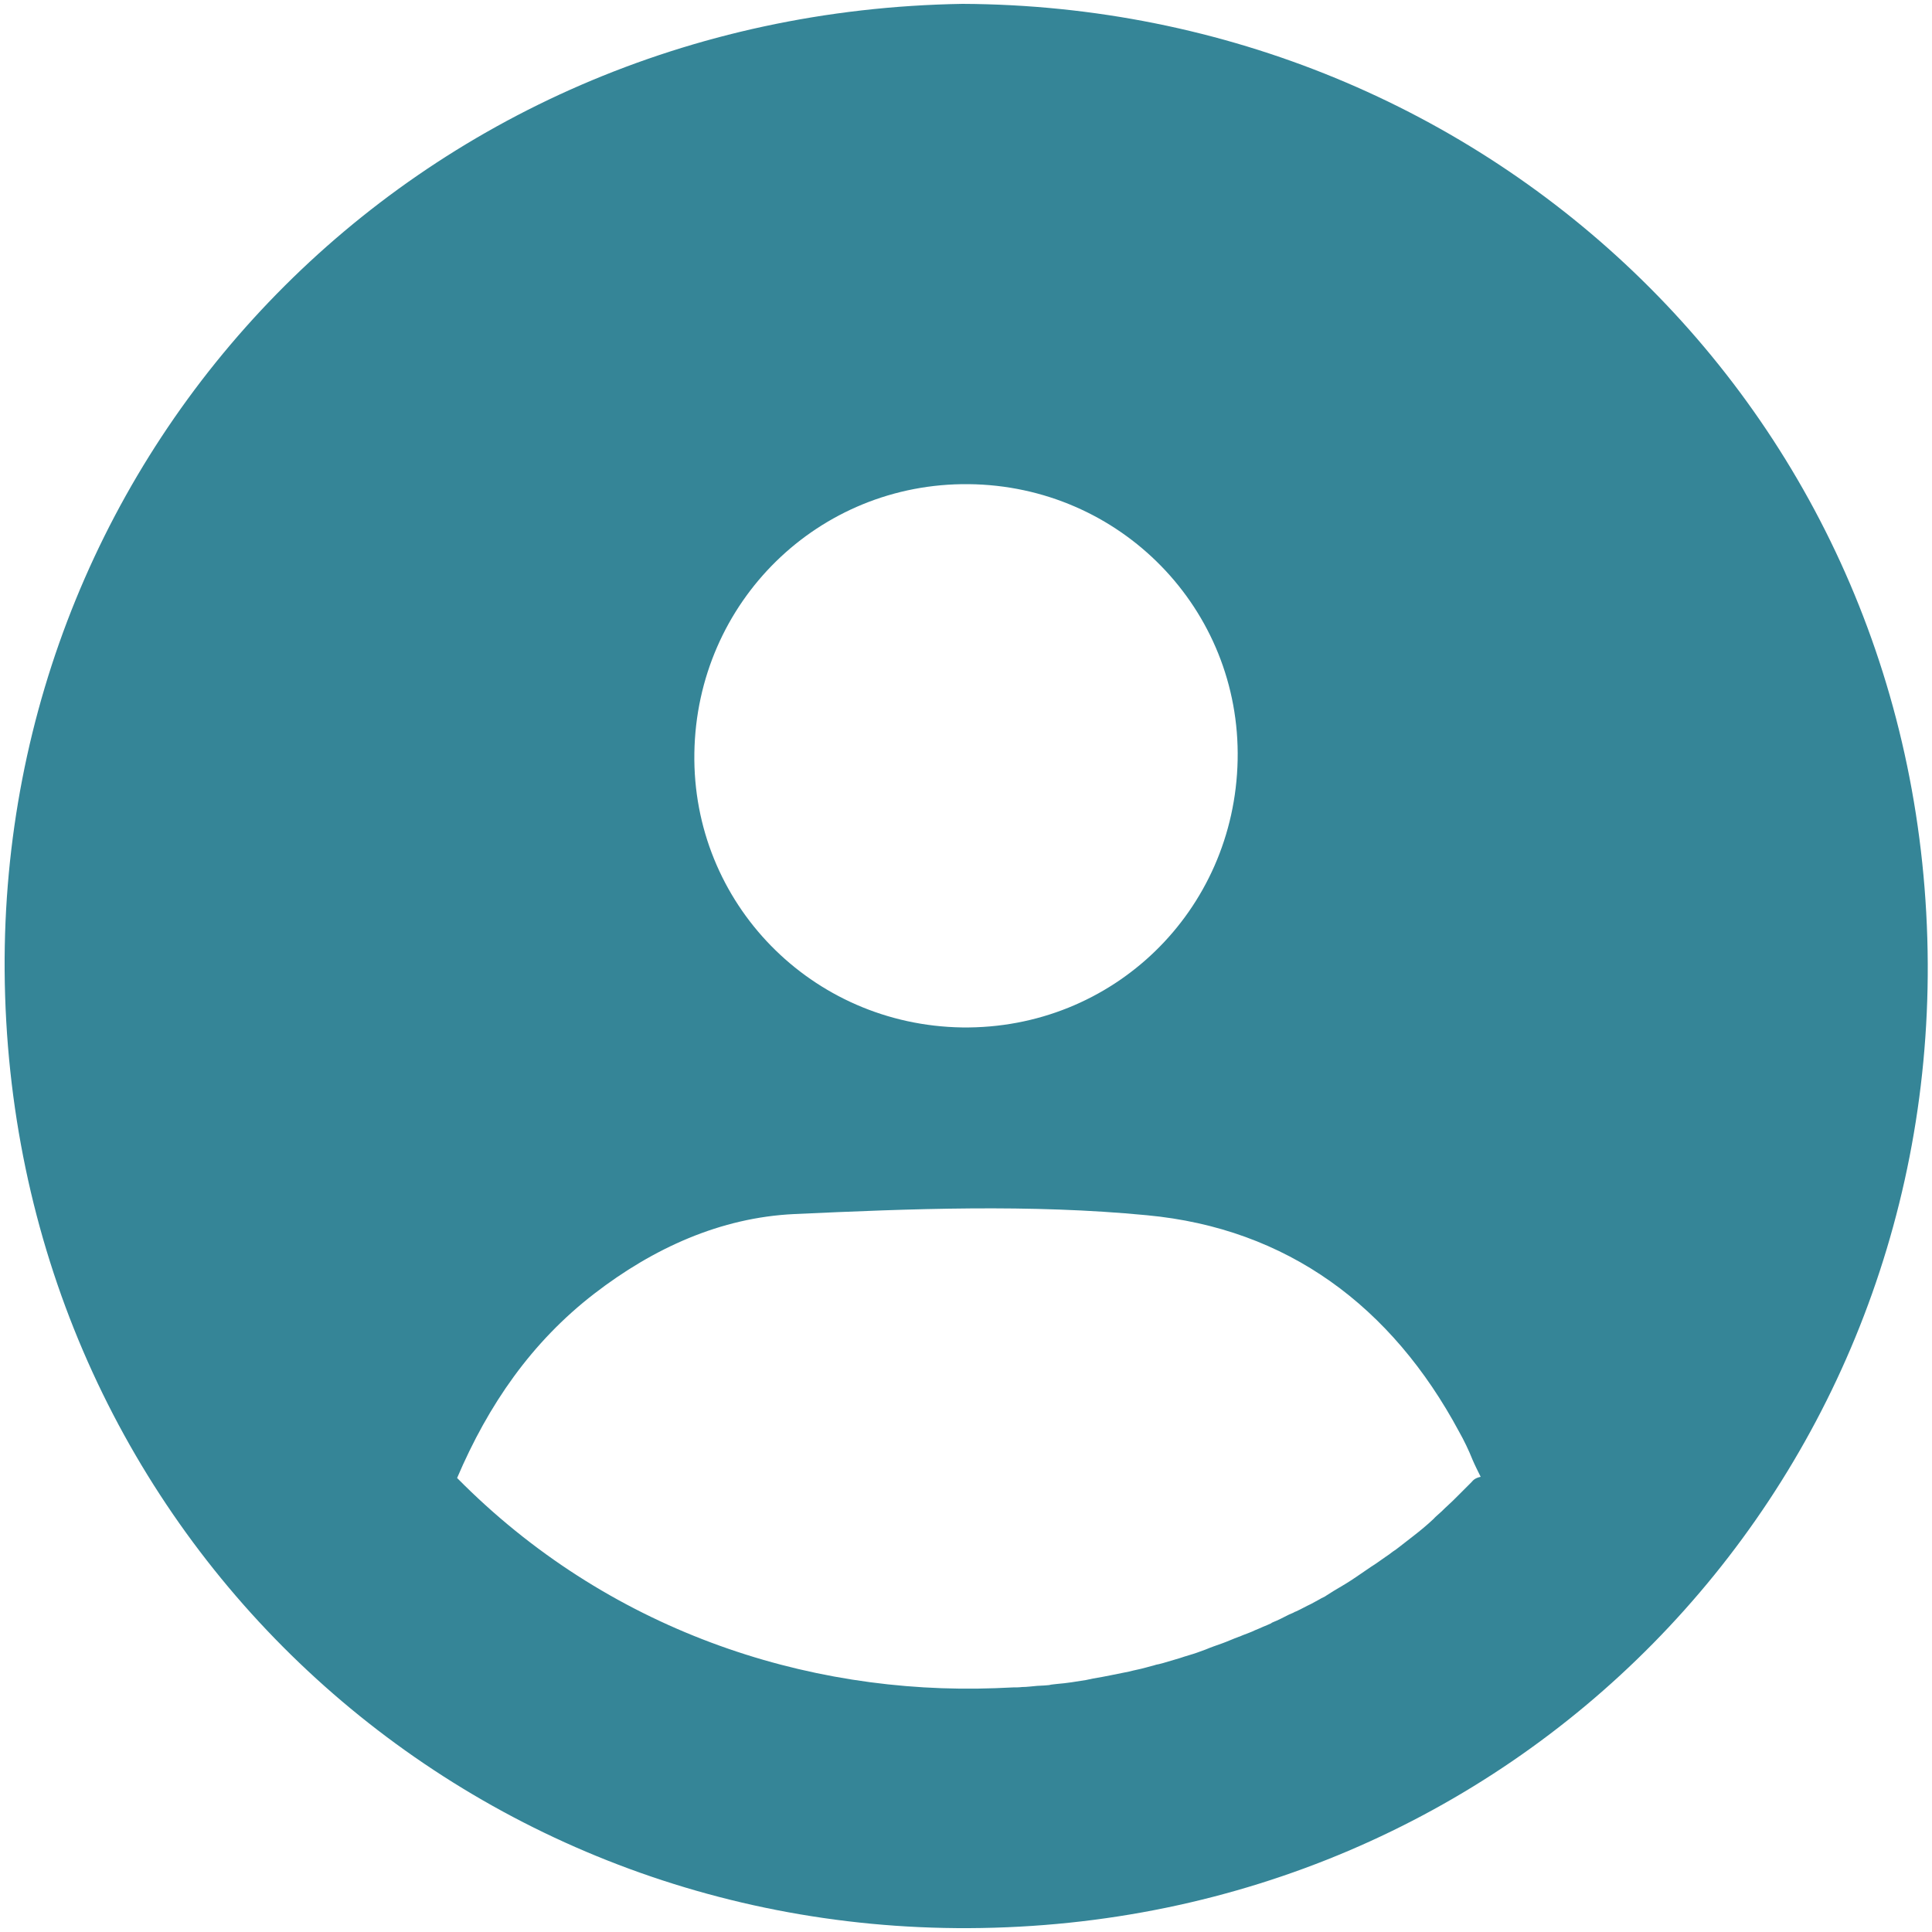
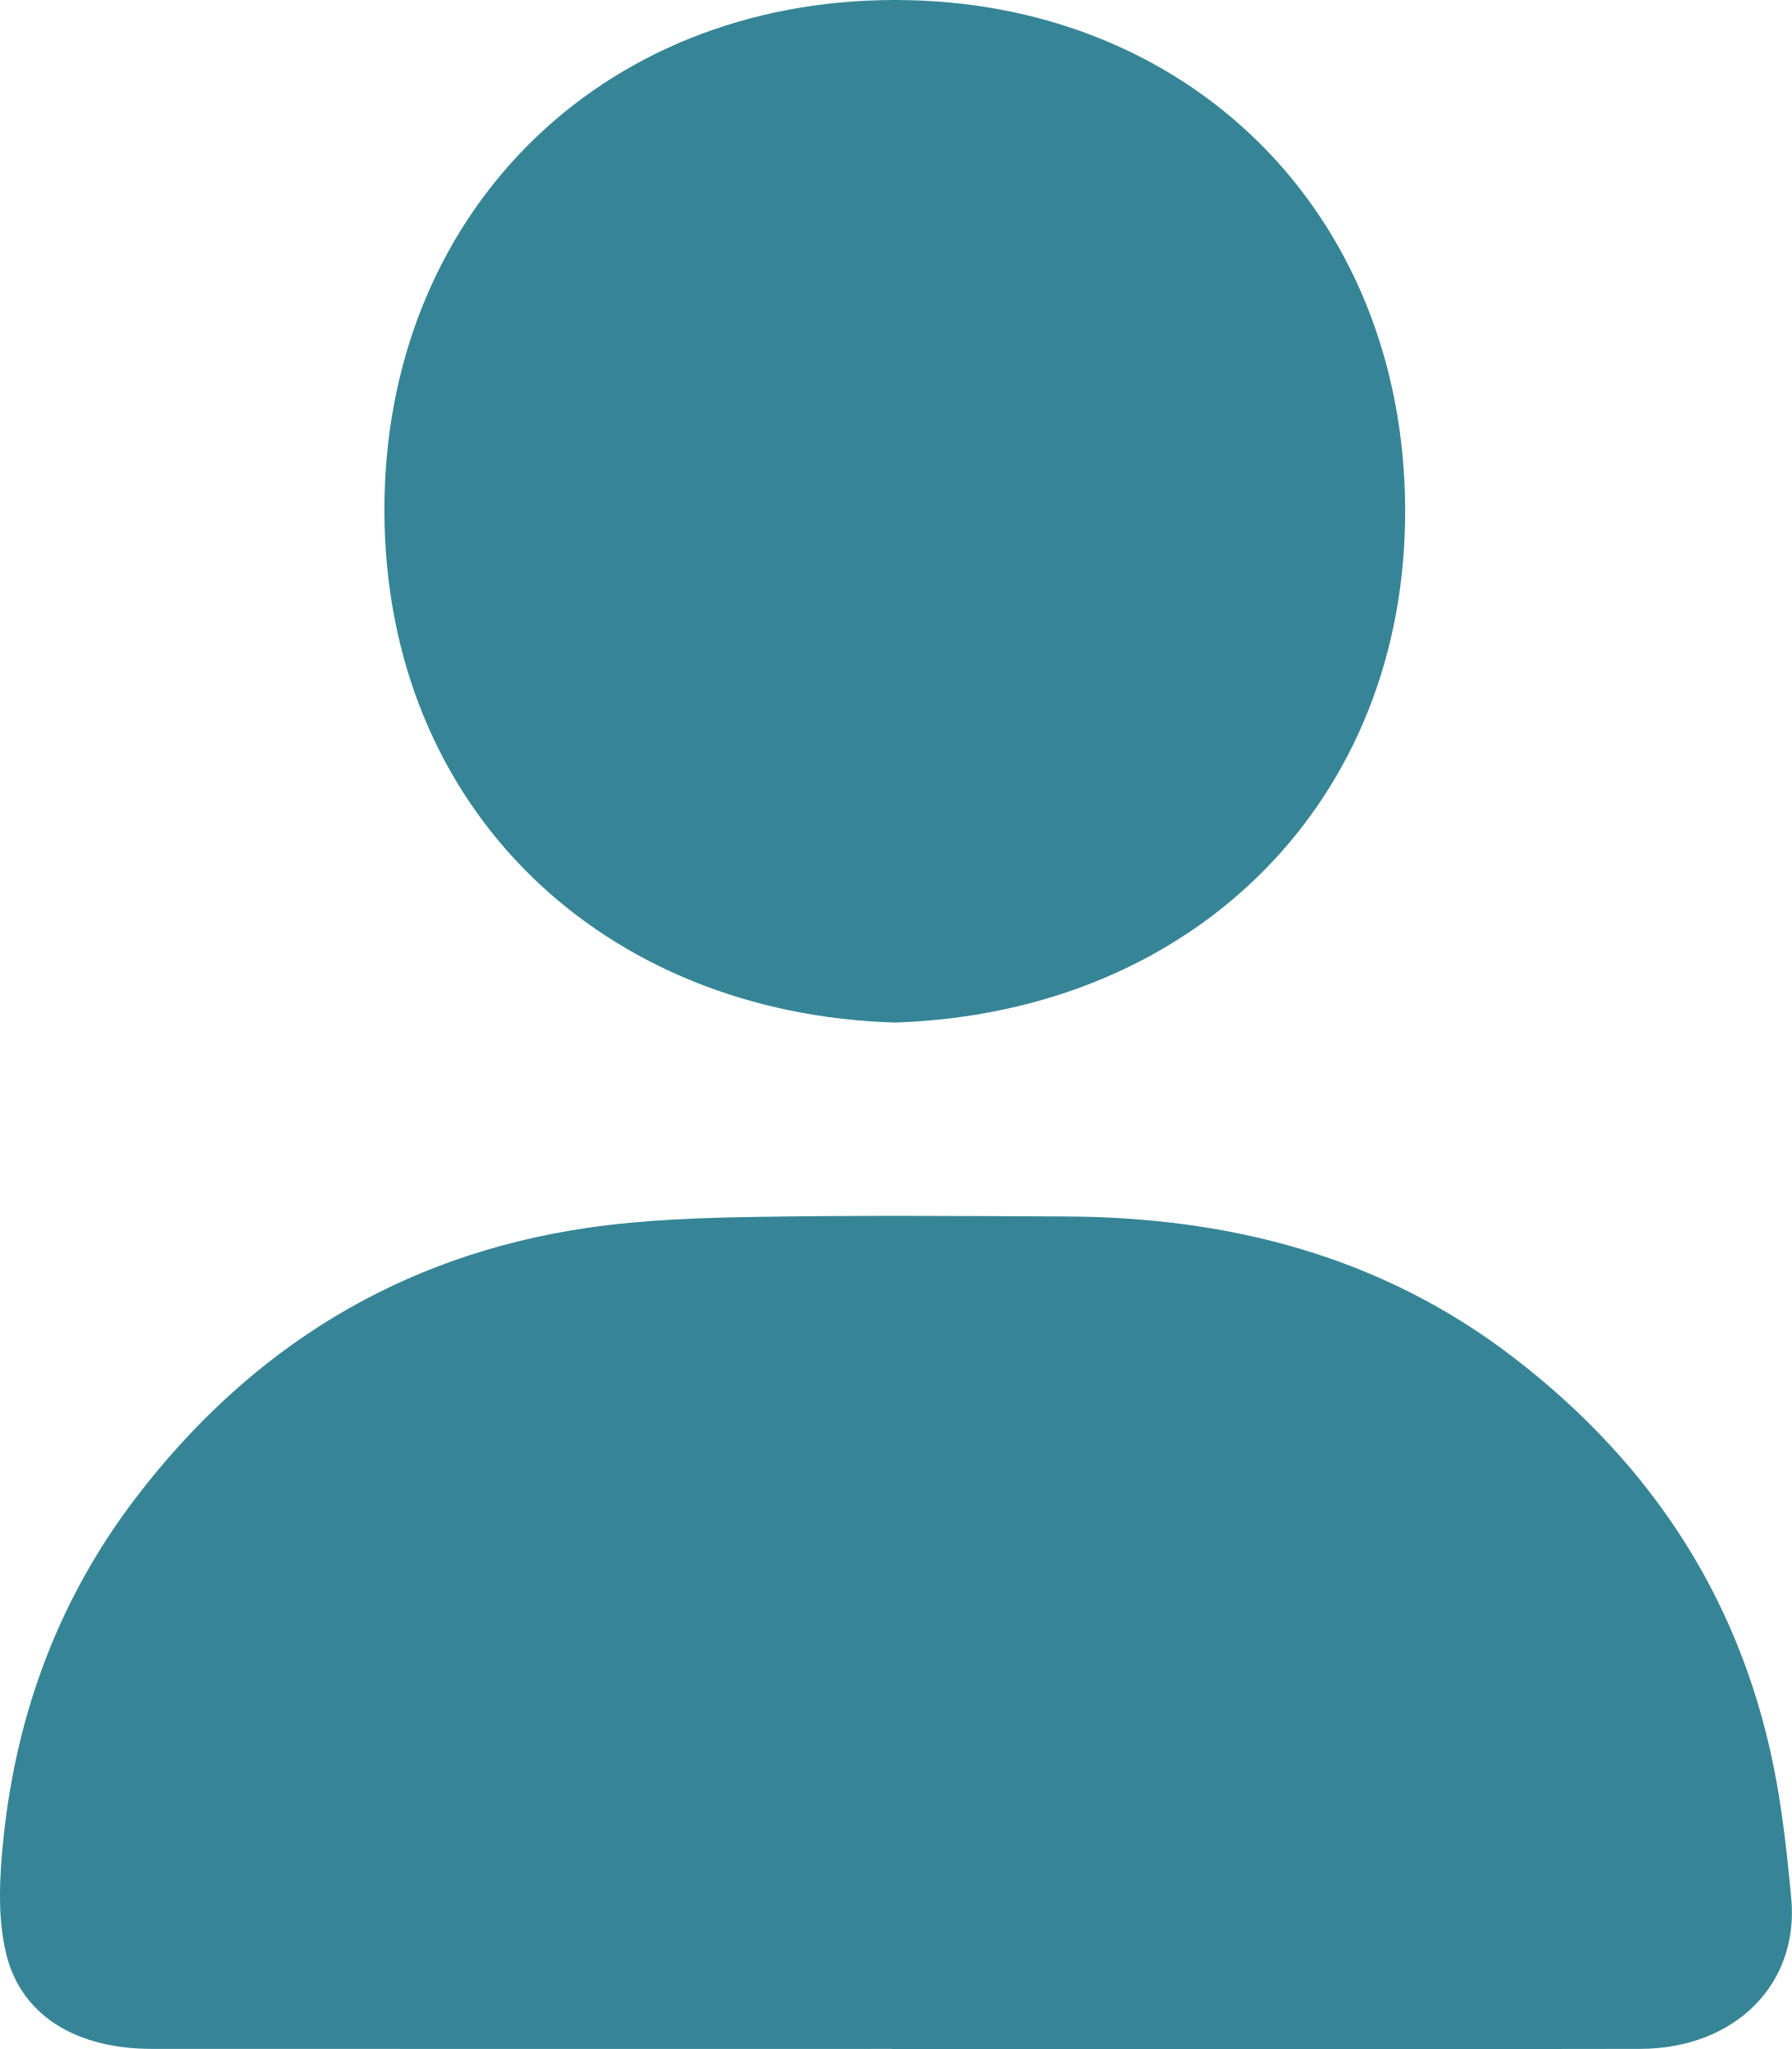
- <svg xmlns="http://www.w3.org/2000/svg" version="1.1" id="Layer_1" x="0px" y="0px" viewBox="0 0 500 500" style="enable-background:new 0 0 500 500;" xml:space="preserve">
-   <style type="text/css">
- 	.st0{fill:#358597;}
- </style>
-   <path class="st0" d="M249.1,1C107.2,3.3,0.3,115.5,1.2,251.2c1,141.2,113.5,248.4,249.5,247.8c140.8-0.6,248.8-112.7,248.2-249.6  C498.2,108.1,385.6,1.6,249.1,1z M250.7,125.3c39.2,0.4,70.4,32.3,69.6,71.4s-32.3,69.7-71.3,69.2c-39-0.6-69.9-32.2-69.3-71  C180.3,155.8,211.8,124.9,250.7,125.3z M380.8,383.6c-0.5,0.5-1,1-1.6,1.6c-0.5,0.5-1,1-1.6,1.6c-1,1-2.1,2.1-3.1,3  c-0.6,0.5-1.2,1.2-1.8,1.7c-0.5,0.5-1.2,1-1.7,1.6c-1.7,1.6-3.4,3-5.2,4.4c-0.6,0.5-1.2,0.9-1.8,1.4c-0.6,0.5-1.2,0.9-1.8,1.4  c-0.6,0.5-1.2,0.9-1.8,1.3c-0.6,0.5-1.2,0.9-1.8,1.3c-1.3,0.9-2.5,1.8-3.8,2.6c-0.6,0.4-1.3,0.9-1.9,1.3c-0.6,0.4-1.3,0.9-1.9,1.3  c-1.9,1.3-3.9,2.5-5.8,3.6c-0.6,0.4-1.3,0.8-1.9,1.2c-0.5,0.4-1.2,0.6-1.8,1c-0.8,0.4-1.4,0.8-2.2,1.2c-1.3,0.6-2.5,1.3-3.8,1.9  c-0.1,0-0.1,0.1-0.3,0.1c-0.6,0.4-1.4,0.6-2.1,1c-1.2,0.6-2.3,1.2-3.6,1.7c-0.1,0.1-0.4,0.1-0.5,0.3c-0.6,0.3-1.4,0.6-2.1,0.9  c-0.6,0.3-1.4,0.6-2.1,0.9c-1,0.5-2.2,0.9-3.2,1.3c-0.3,0.1-0.6,0.3-1,0.4c-1.4,0.5-2.9,1.2-4.3,1.7c-1.4,0.5-2.9,1-4.3,1.6  c-0.8,0.3-1.4,0.5-2.2,0.8c-1.4,0.5-3,0.9-4.4,1.4c-1.4,0.4-3,0.9-4.4,1.3c-0.5,0.1-1,0.3-1.7,0.4c-0.9,0.3-1.9,0.5-2.9,0.8  c-1.4,0.4-2.7,0.6-4.2,1c-3.1,0.6-6.2,1.3-9.3,1.8c-0.6,0.1-1.3,0.3-1.9,0.4c-2.5,0.4-4.9,0.8-7.4,1c-0.6,0.1-1.4,0.1-2.1,0.3  c-0.4,0-0.8,0.1-1.2,0.1c-0.6,0-1.3,0.1-1.9,0.1c-1.3,0.1-2.6,0.3-3.9,0.3c-0.8,0.1-1.6,0.1-2.3,0.1s-1.6,0.1-2.3,0.1  s-1.6,0.1-2.3,0.1c-49.3,1.8-100.6-15.2-139.3-54.4c8.1-19,19.3-35.2,35.5-47.7c15.3-11.8,32.7-19.7,51.7-20.6  c30.4-1.4,61.2-2.6,91.3,0.3c36.4,3.4,63.4,23.6,80.8,56c1.3,2.3,2.5,4.8,3.5,7.3c0.6,1.4,1.4,3,2.1,4.4  C381.8,382.5,381.3,383,380.8,383.6z" />
+ <svg xmlns="http://www.w3.org/2000/svg" id="a" viewBox="0 0 435.43 498">
+   <defs>
+     <style>.b{fill:#368597;}</style>
+   </defs>
+   <path class="b" d="M216.73,497.98c-59.95,0-119.9,.02-179.85-.01-18.29-.01-31.8-8.01-35.43-23.32-2.13-8.97-1.56-18.9-.57-28.23,3.21-30.25,13.51-57.99,32.07-82.31,27.88-36.55,64.37-59.1,110.03-65.72,13.63-1.98,27.55-2.42,41.35-2.64,24.88-.4,49.78-.21,74.67-.09,39.73,.18,76.65,9.62,108.67,34.18,34.32,26.32,56.33,60.44,64.03,103.27,1.68,9.34,2.69,18.81,3.57,28.27,1.95,20.91-13.73,36.54-36.73,36.59-45.02,.09-90.04,.03-135.05,.03-15.58,0-31.17,0-46.75,0Z" />
+   <path class="b" d="M217.71,248.53c-70.88-2-124.16-51.56-124.3-124.39C93.28,52.66,145.25,.01,217.47,0c71.09-.01,123.61,51.36,123.98,123.57,.36,70.7-50.74,122.44-123.74,124.95Z" />
</svg>
